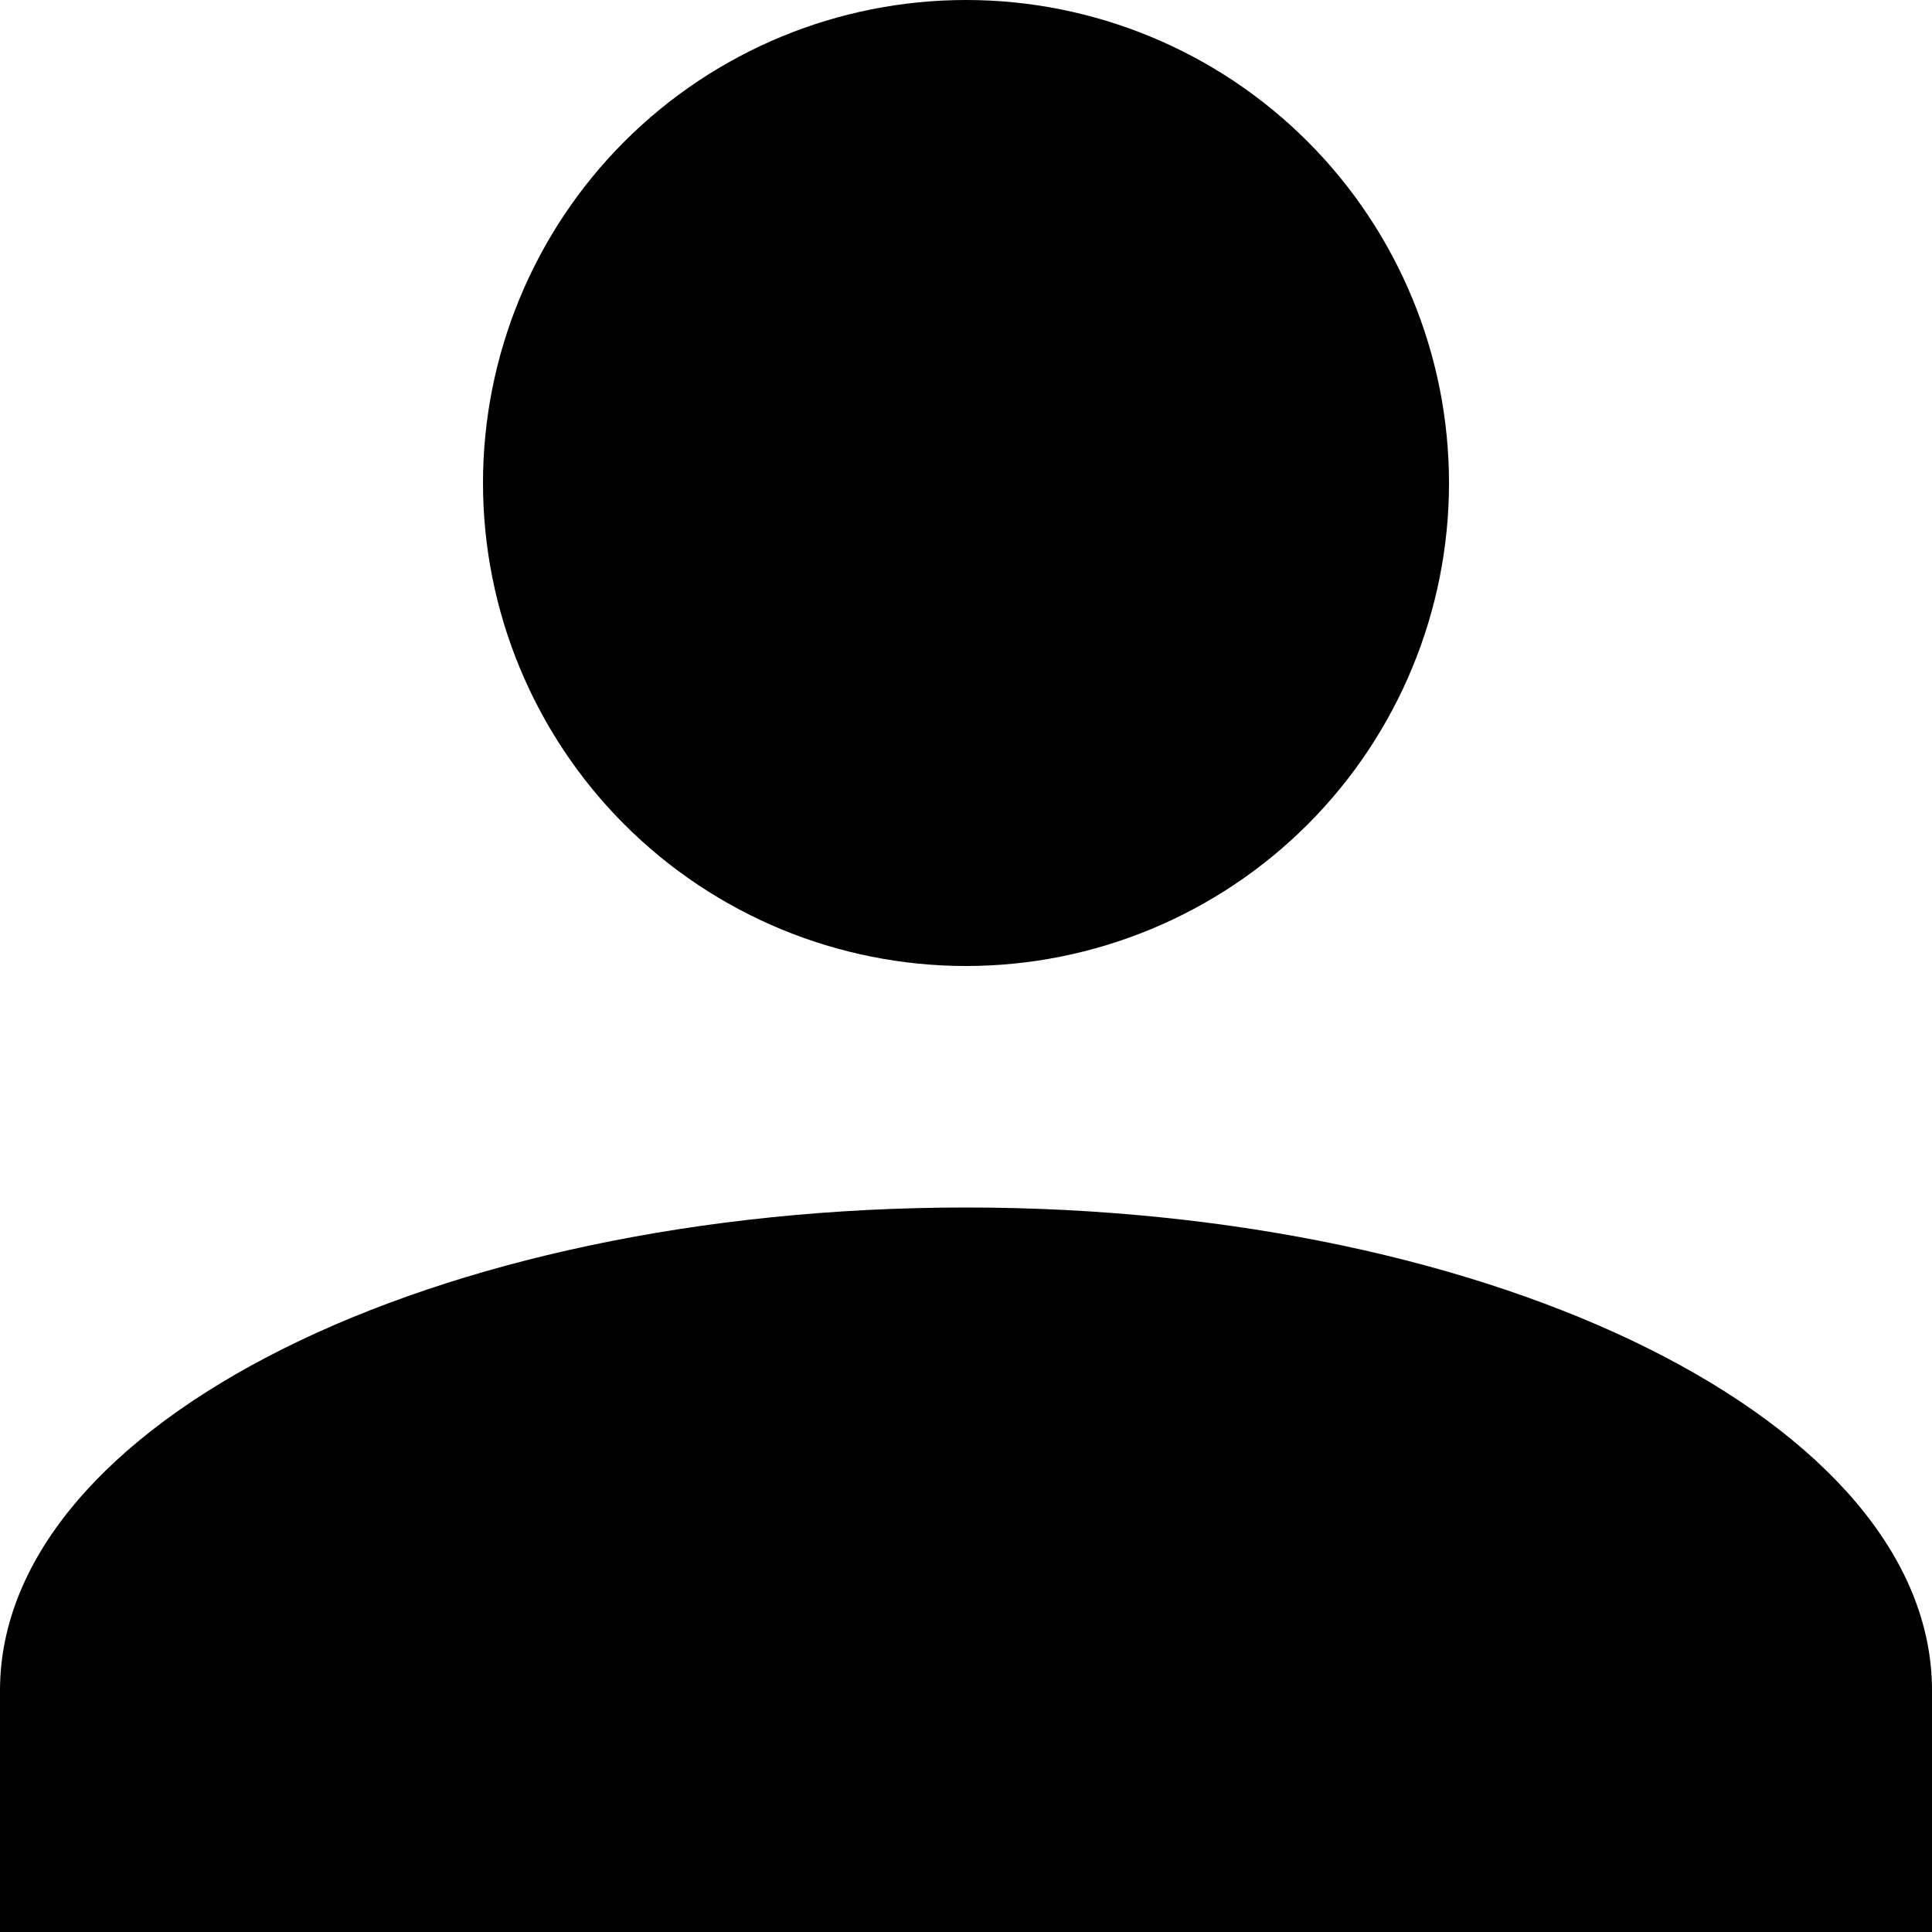
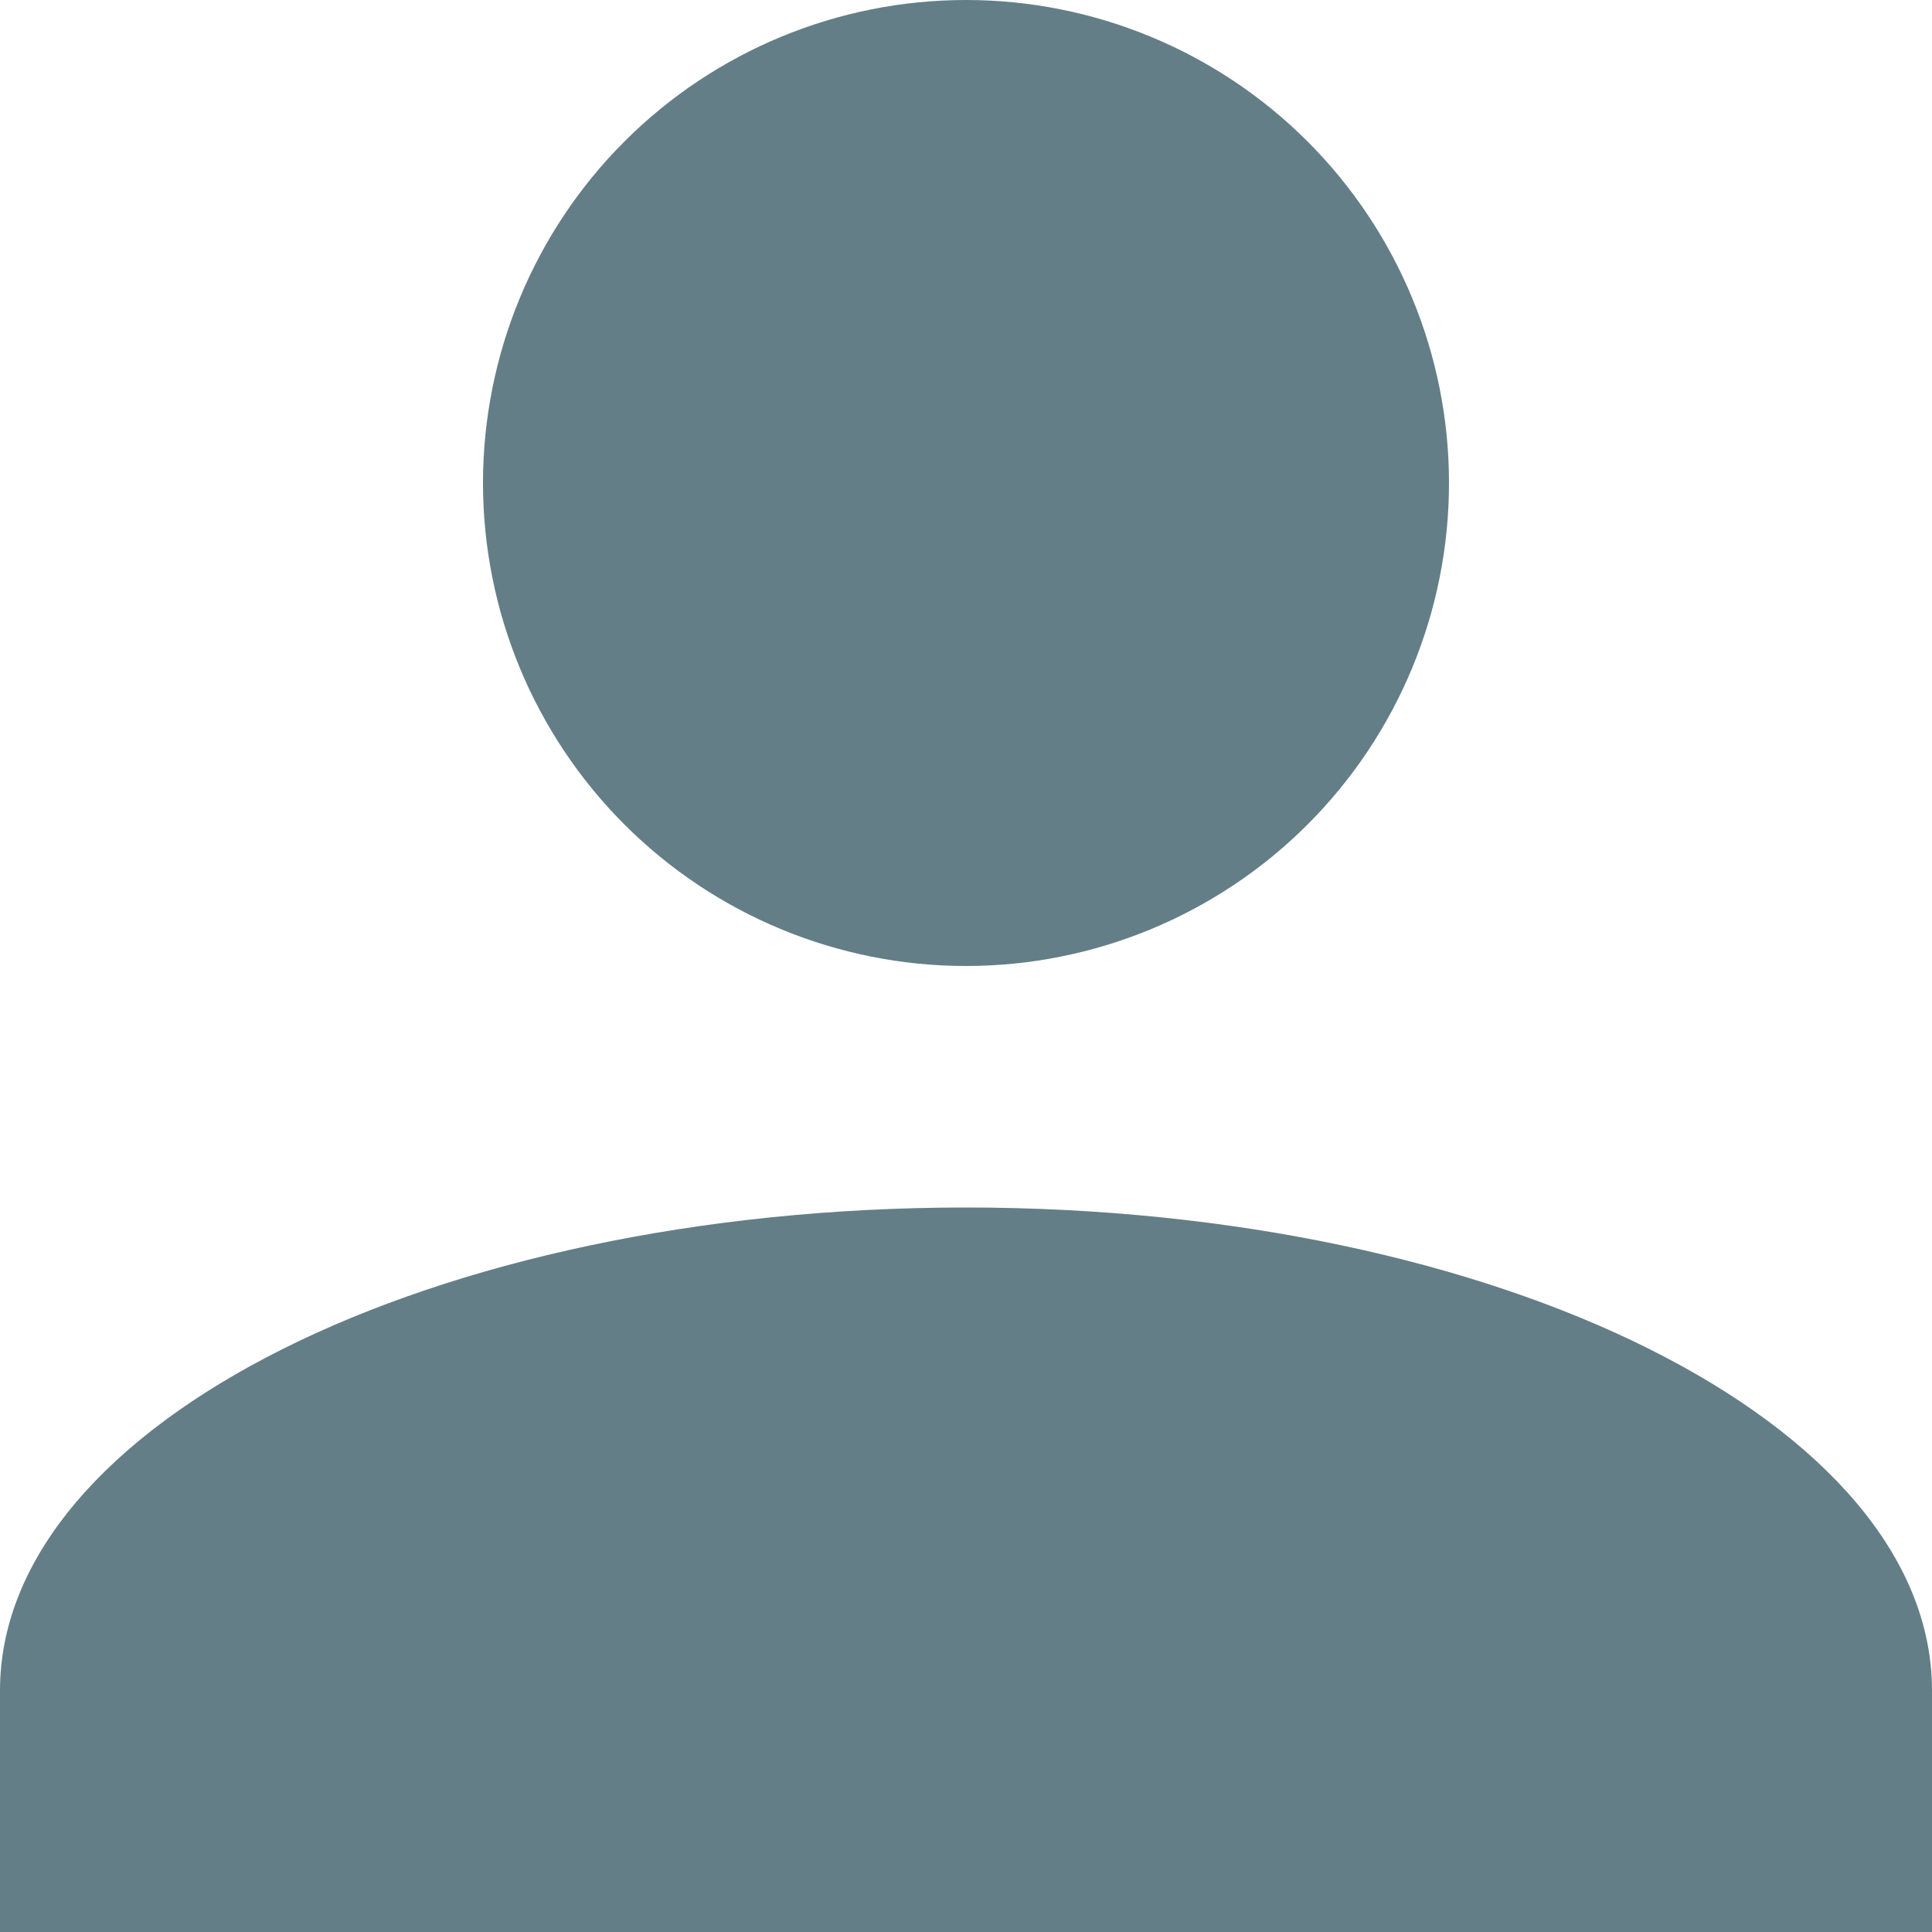
<svg xmlns="http://www.w3.org/2000/svg" width="23" height="23" viewBox="0 0 23 23" fill="none">
-   <path d="M11.5 0C13.025 0 14.488 0.606 15.566 1.684C16.644 2.762 17.25 4.225 17.25 5.75C17.25 7.275 16.644 8.738 15.566 9.816C14.488 10.894 13.025 11.5 11.5 11.5C9.975 11.5 8.512 10.894 7.434 9.816C6.356 8.738 5.75 7.275 5.75 5.75C5.75 4.225 6.356 2.762 7.434 1.684C8.512 0.606 9.975 0 11.5 0ZM11.5 14.375C17.854 14.375 23 16.948 23 20.125V23H0V20.125C0 16.948 5.146 14.375 11.5 14.375Z" fill="black" />
+   <path d="M11.5 0C13.025 0 14.488 0.606 15.566 1.684C16.644 2.762 17.25 4.225 17.25 5.75C17.25 7.275 16.644 8.738 15.566 9.816C14.488 10.894 13.025 11.5 11.5 11.5C9.975 11.5 8.512 10.894 7.434 9.816C6.356 8.738 5.75 7.275 5.75 5.75C5.75 4.225 6.356 2.762 7.434 1.684C8.512 0.606 9.975 0 11.5 0ZM11.5 14.375C17.854 14.375 23 16.948 23 20.125V23H0V20.125C0 16.948 5.146 14.375 11.5 14.375Z" fill="#647E87" />
</svg>
